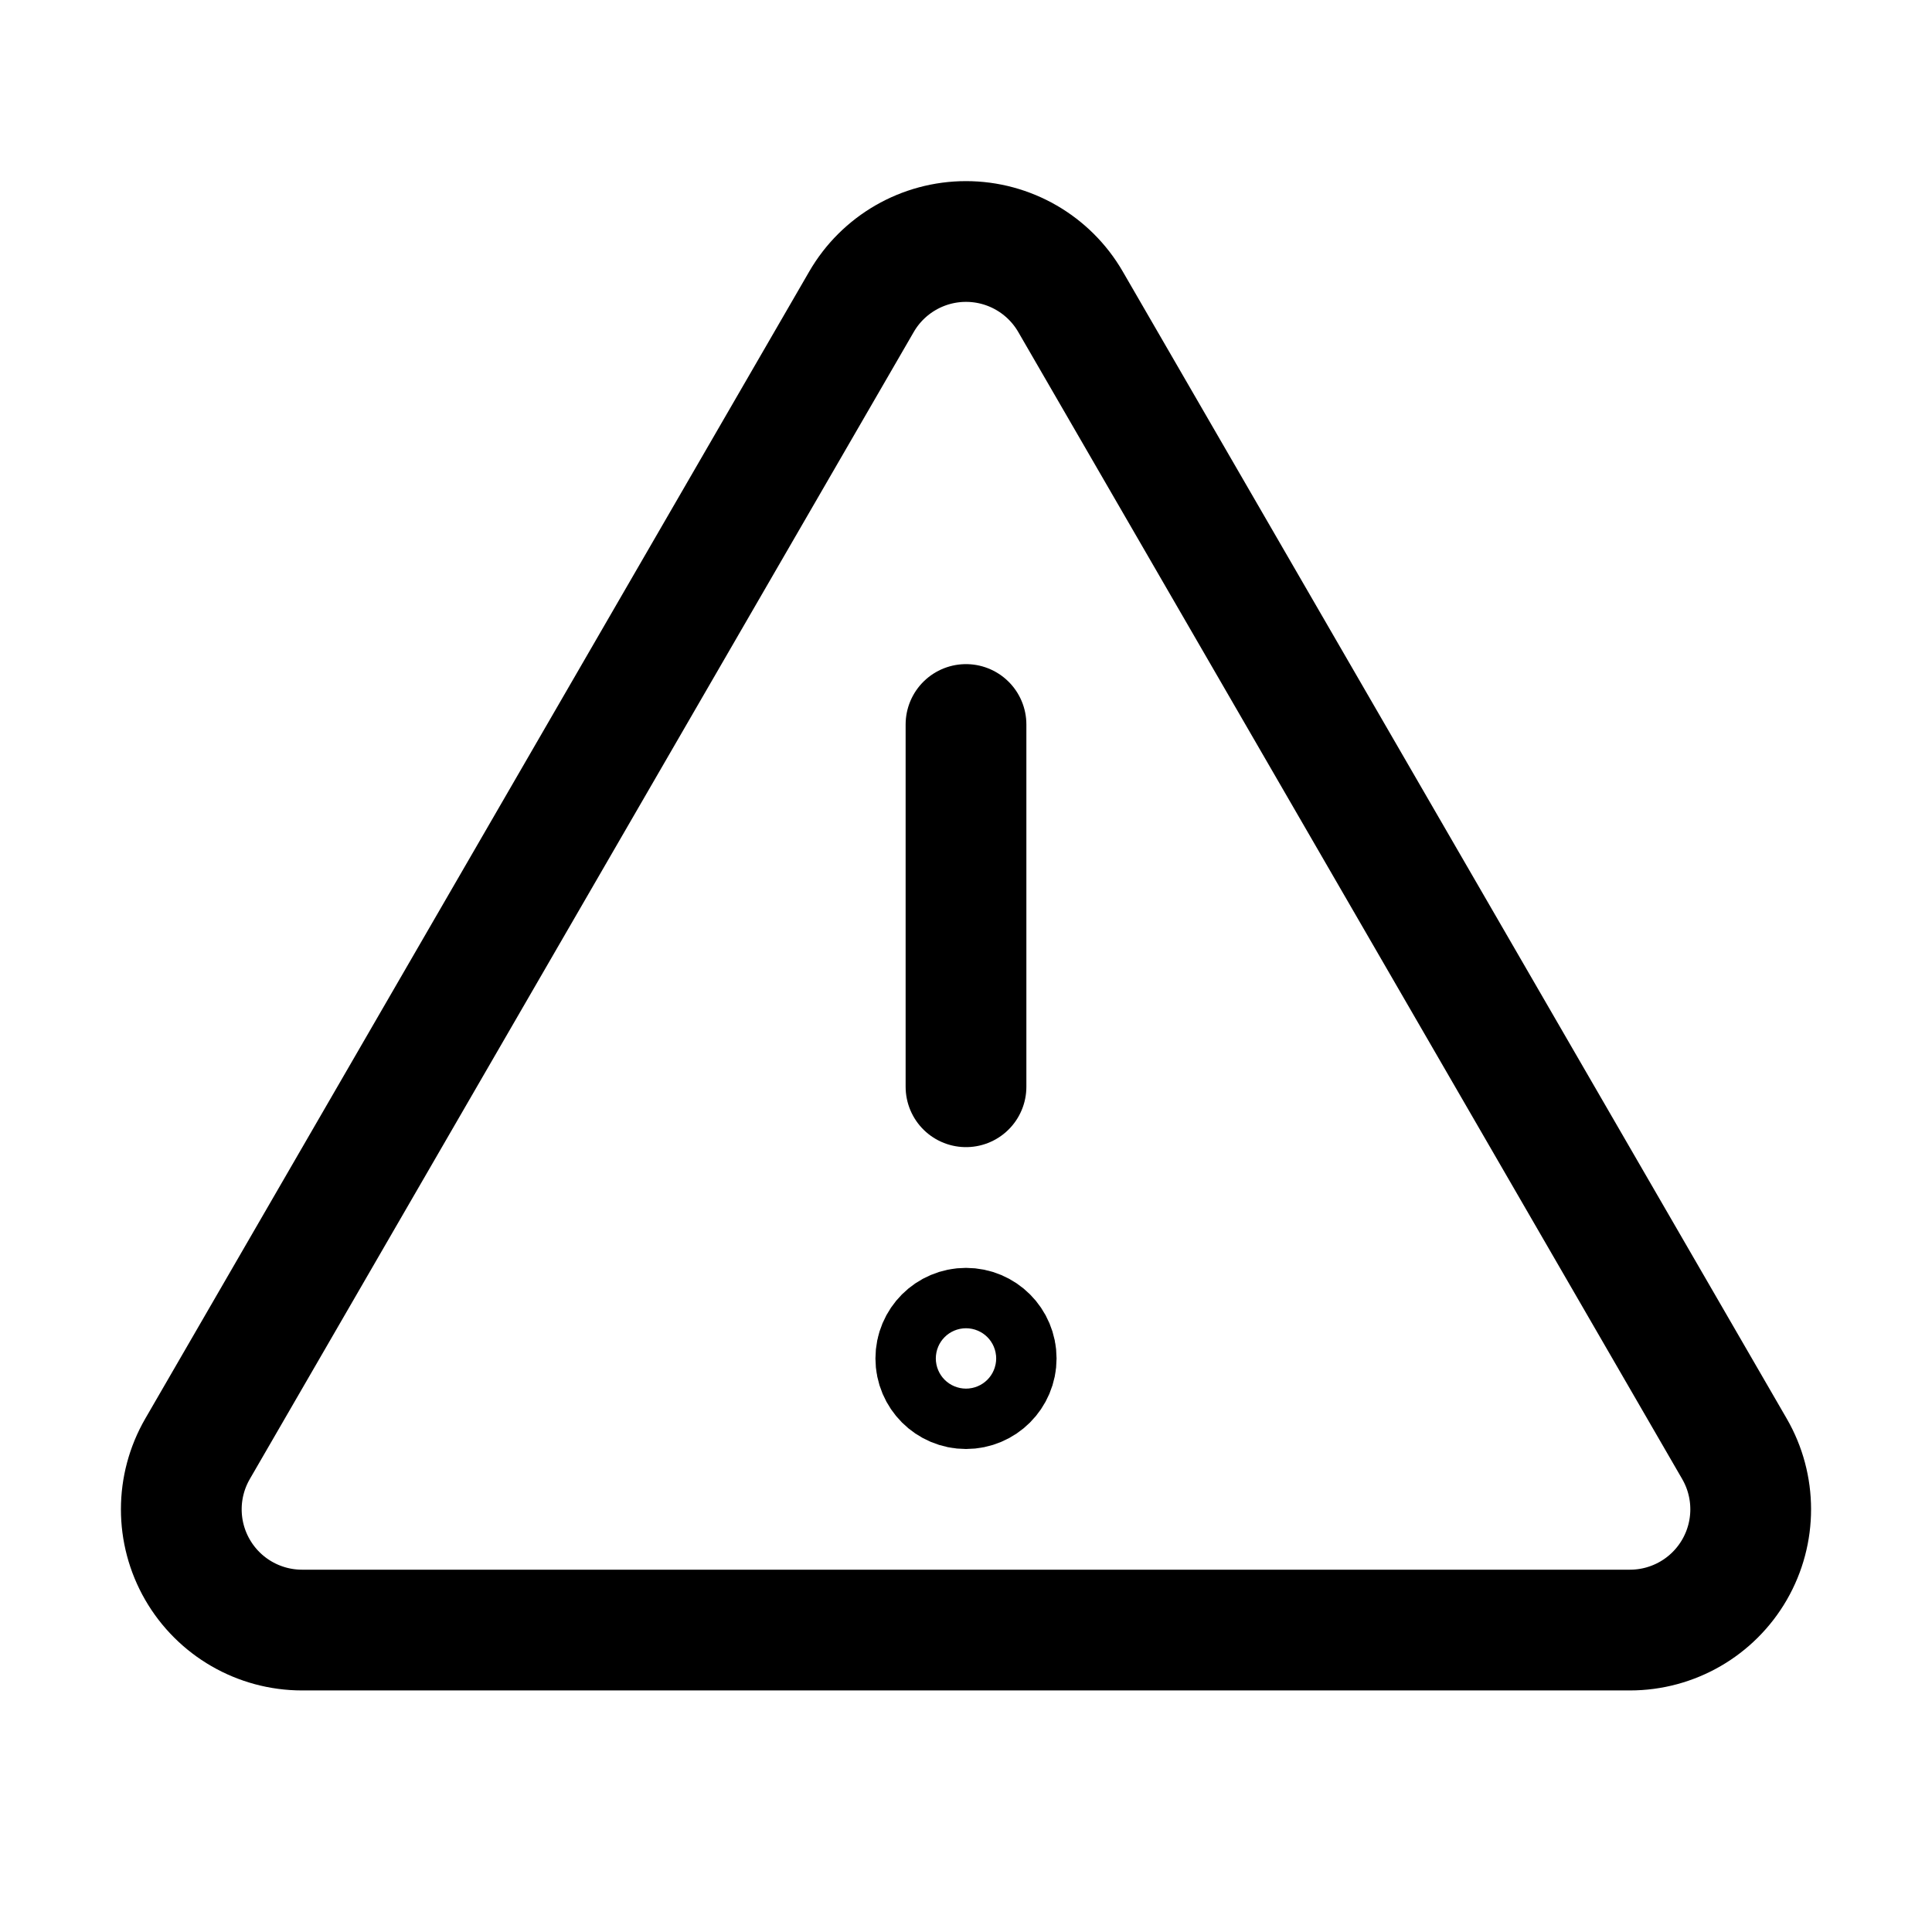
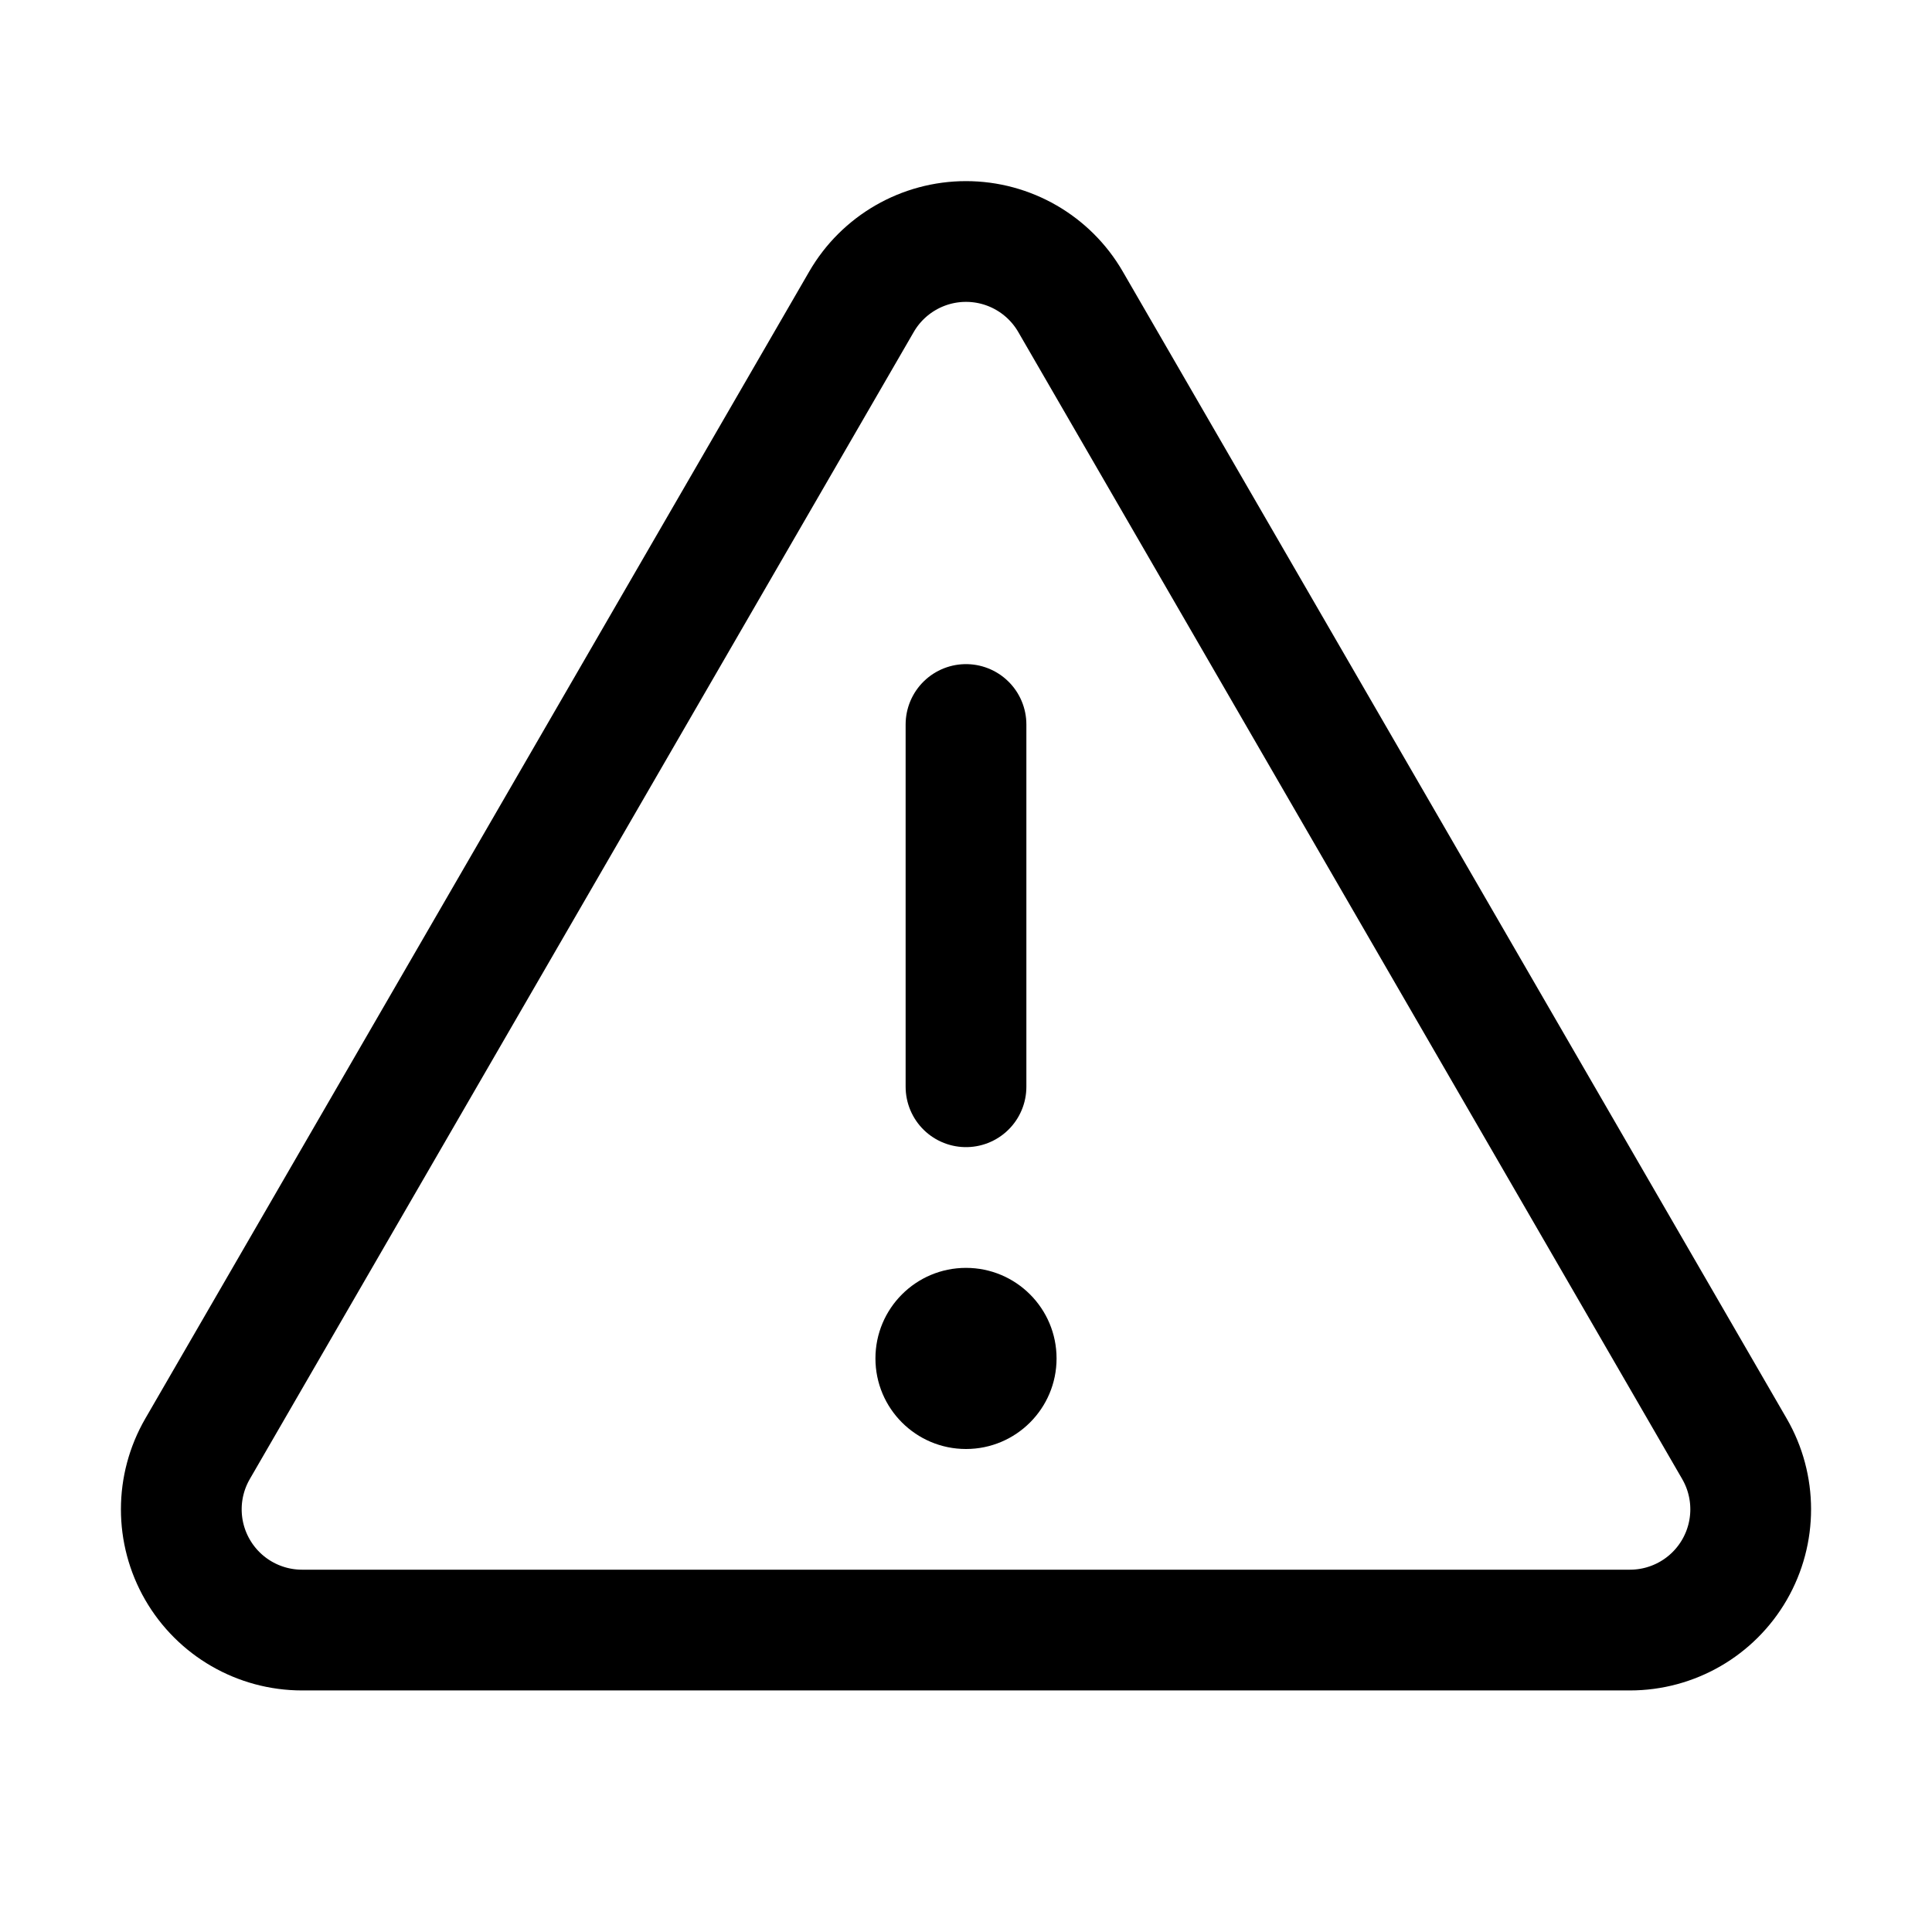
<svg xmlns="http://www.w3.org/2000/svg" id="Raw" viewBox="0 0 256 256">
  <rect width="256" height="256" fill="none" />
  <line x1="128" y1="96" x2="128" y2="144" fill="none" stroke="#000" stroke-linecap="round" stroke-linejoin="round" stroke-width="16" />
  <path d="M114.152,39.985,26.176,191.977a16,16,0,0,0,13.848,24.015H215.976A16,16,0,0,0,229.824,191.977L141.848,39.985A16,16,0,0,0,114.152,39.985Z" fill="none" stroke="#000" stroke-linecap="round" stroke-linejoin="round" stroke-width="16" />
-   <circle cx="128" cy="180" r="4" fill="none" stroke="#000" stroke-linecap="round" stroke-linejoin="round" stroke-width="16" />
+   <circle cx="128" cy="180" r="12" />
</svg>
